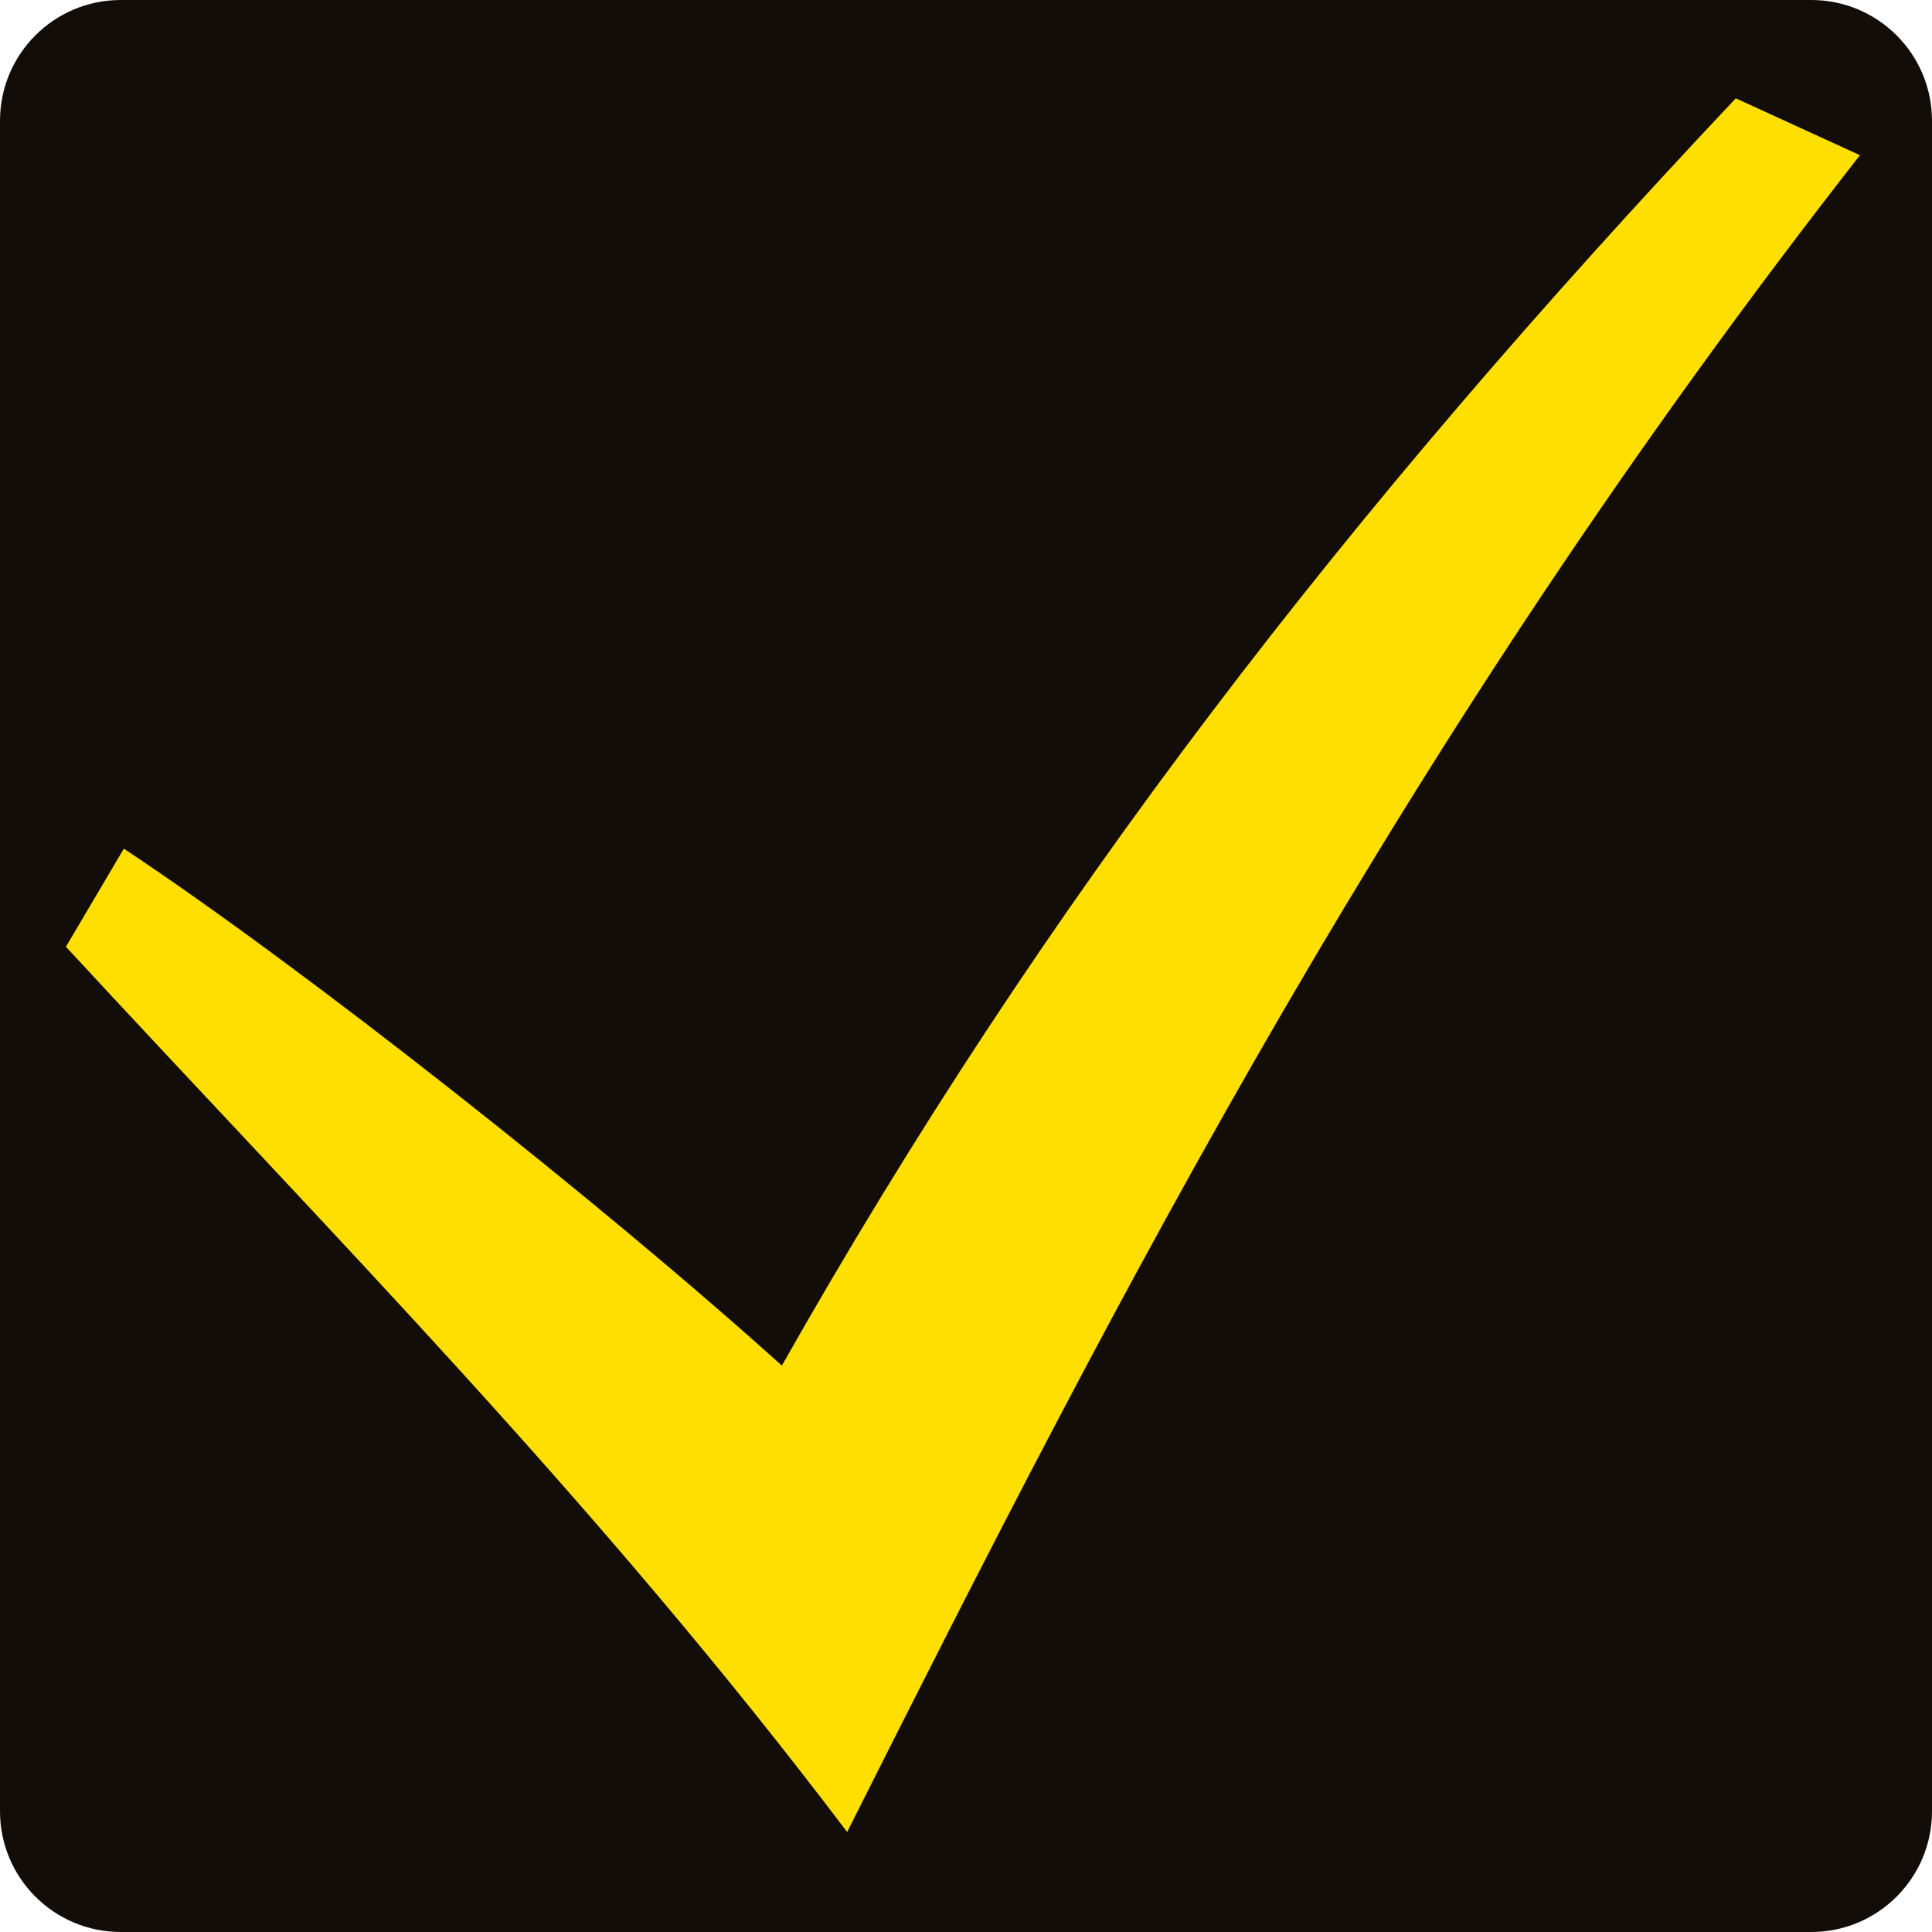
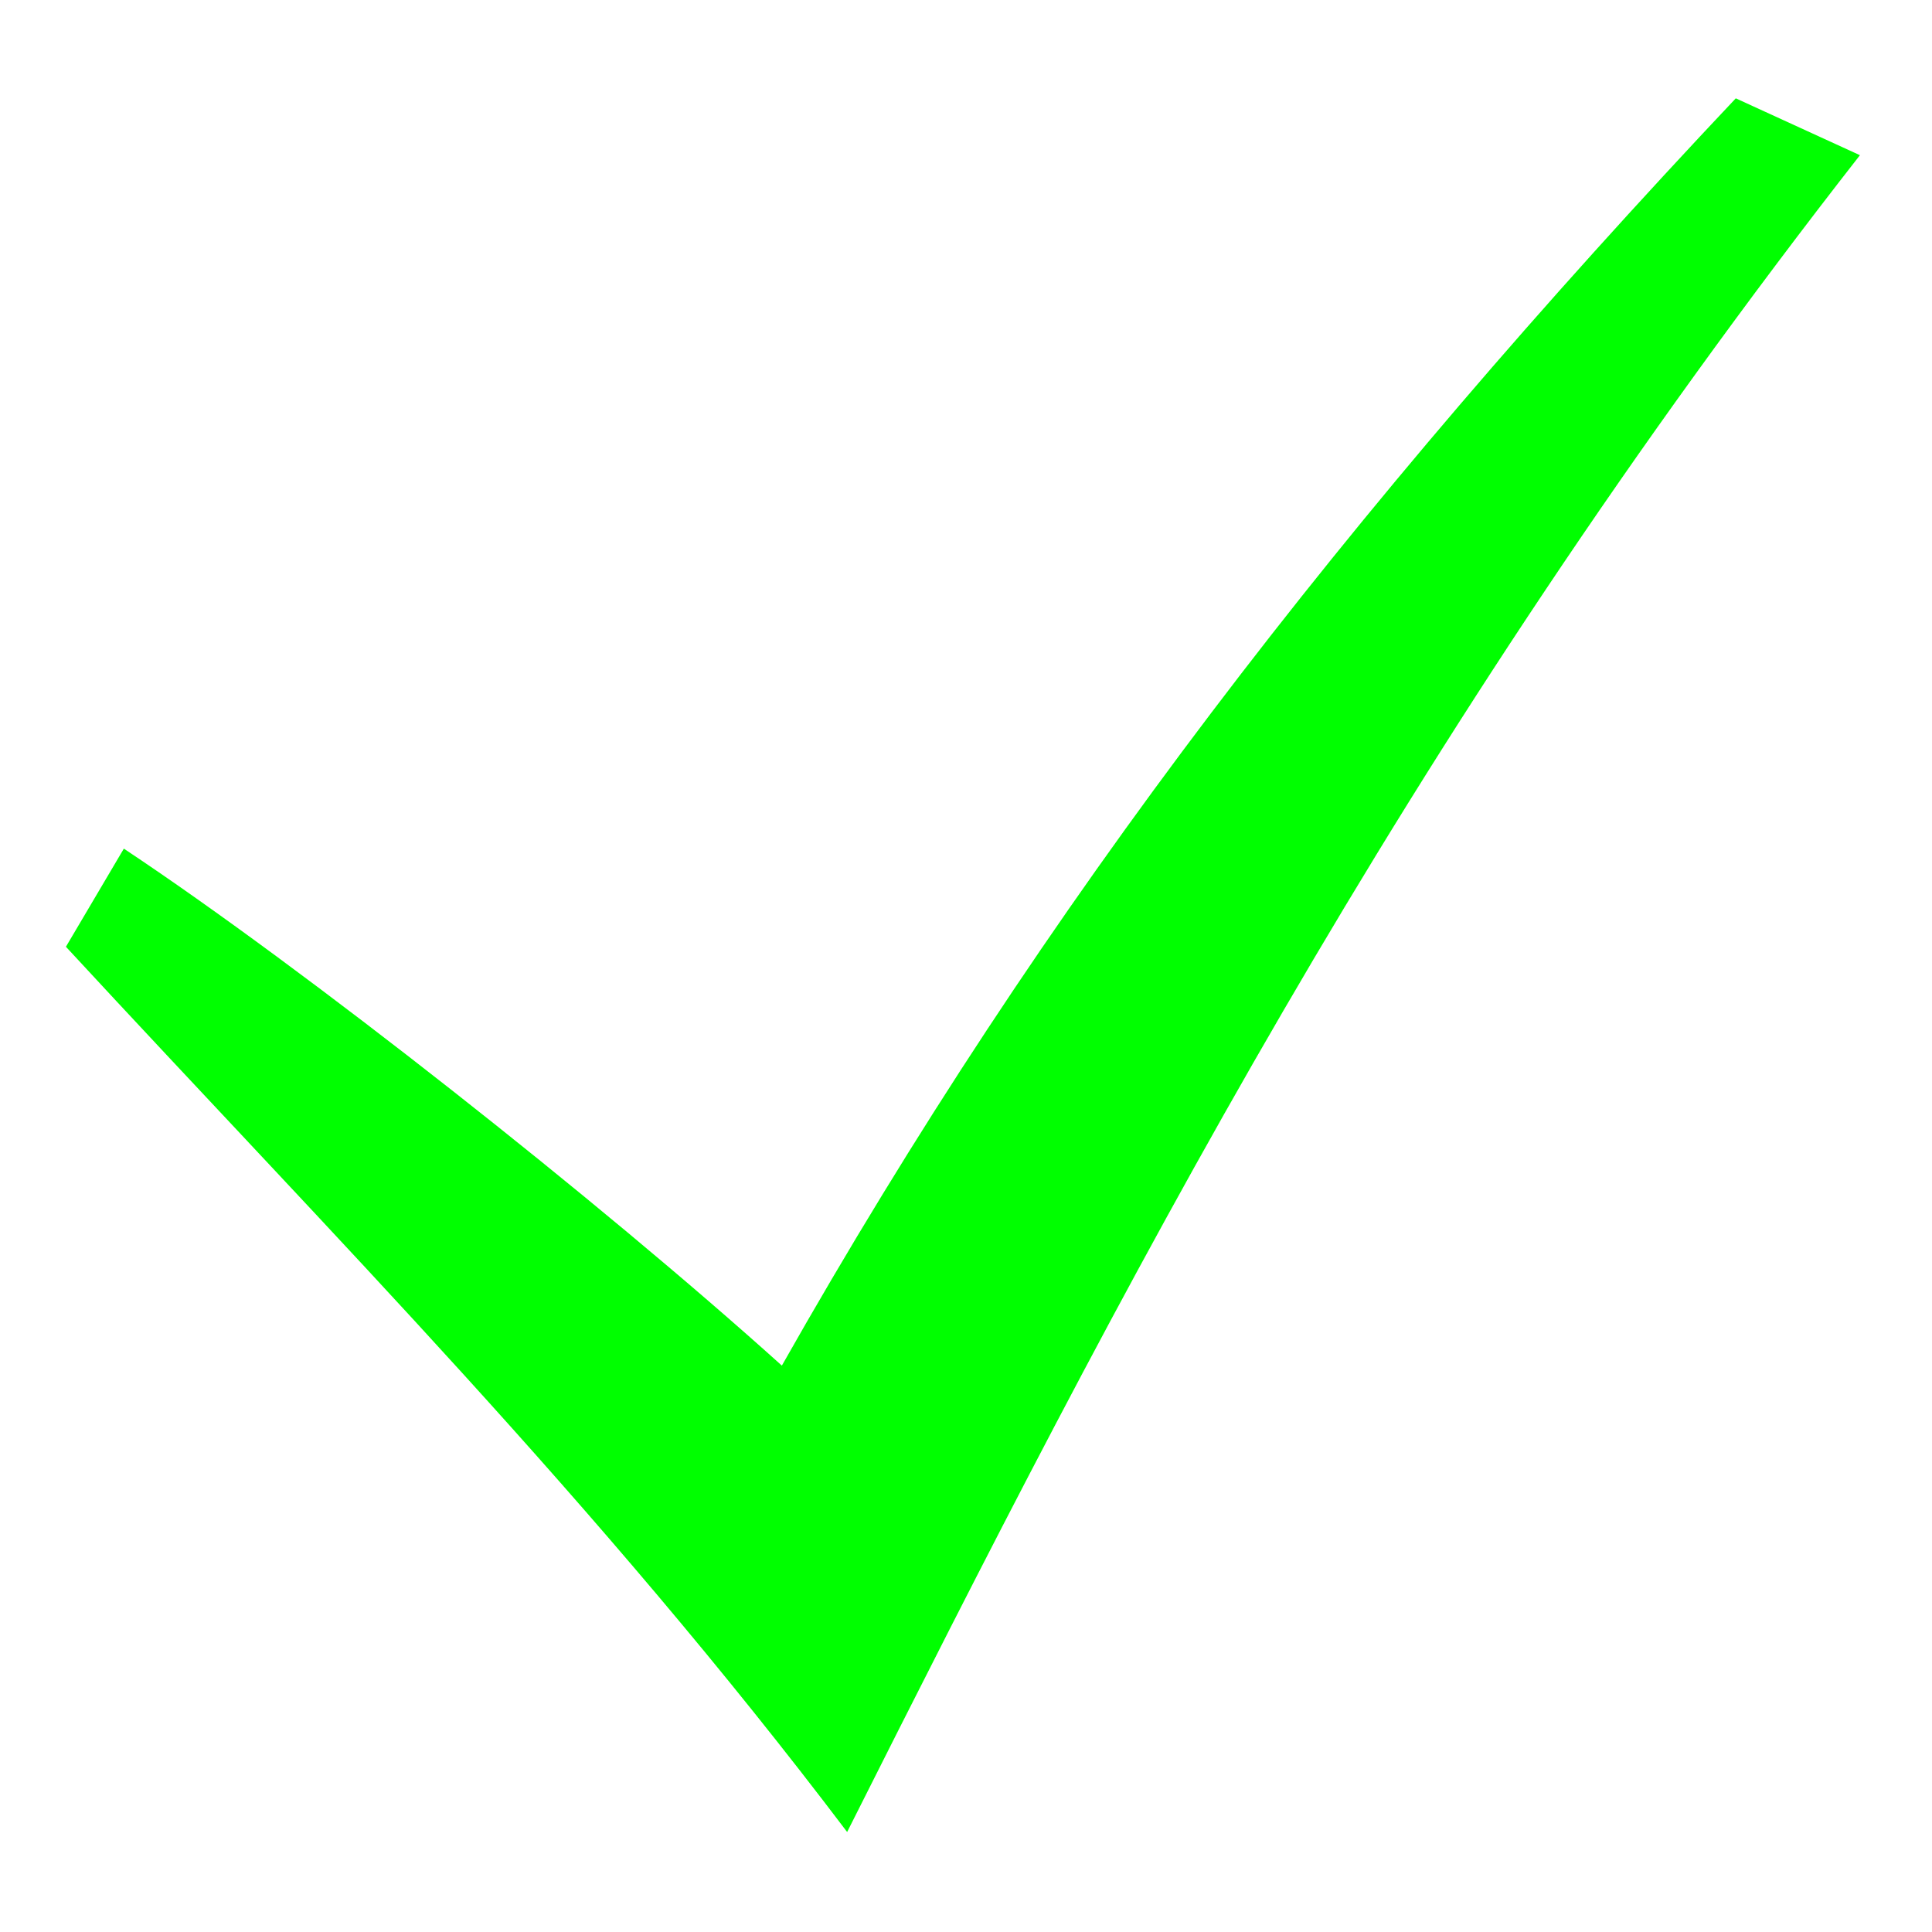
- <svg xmlns="http://www.w3.org/2000/svg" style="height: 100px; width: 100px;" viewBox="0 0 512 512">
-   <rect fill="#120d08" fill-opacity="1" height="512" width="512" rx="32" ry="32" />
-   <g class="" style="" transform="translate(0,0)">
-     <path d="M17.47 250.9C88.82 328.1 158 397.6 224.5 485.5c72.3-143.8 146.3-288.1 268.4-444.37L460 26.06C356.9 135.4 276.8 238.9 207.2 361.9c-48.4-43.6-126.62-105.3-174.38-137z" fill="#ffdf00" fill-opacity="1" />
+ <svg xmlns="http://www.w3.org/2000/svg" style="height:100px;width:100px" version="1.1" viewBox="0 0 512 512">
+   <rect width="512" height="512" rx="32" ry="32" fill="#120d08" style="fill:none" />
+   <g class="" transform="translate(0)" style="fill:#0f0">
+     <path d="M17.47 250.9C88.82 328.1 158 397.6 224.5 485.5c72.3-143.8 146.3-288.1 268.4-444.37L460 26.06C356.9 135.4 276.8 238.9 207.2 361.9c-48.4-43.6-126.62-105.3-174.38-137z" fill="#ffdf00" style="fill:#0f0" />
  </g>
</svg>
